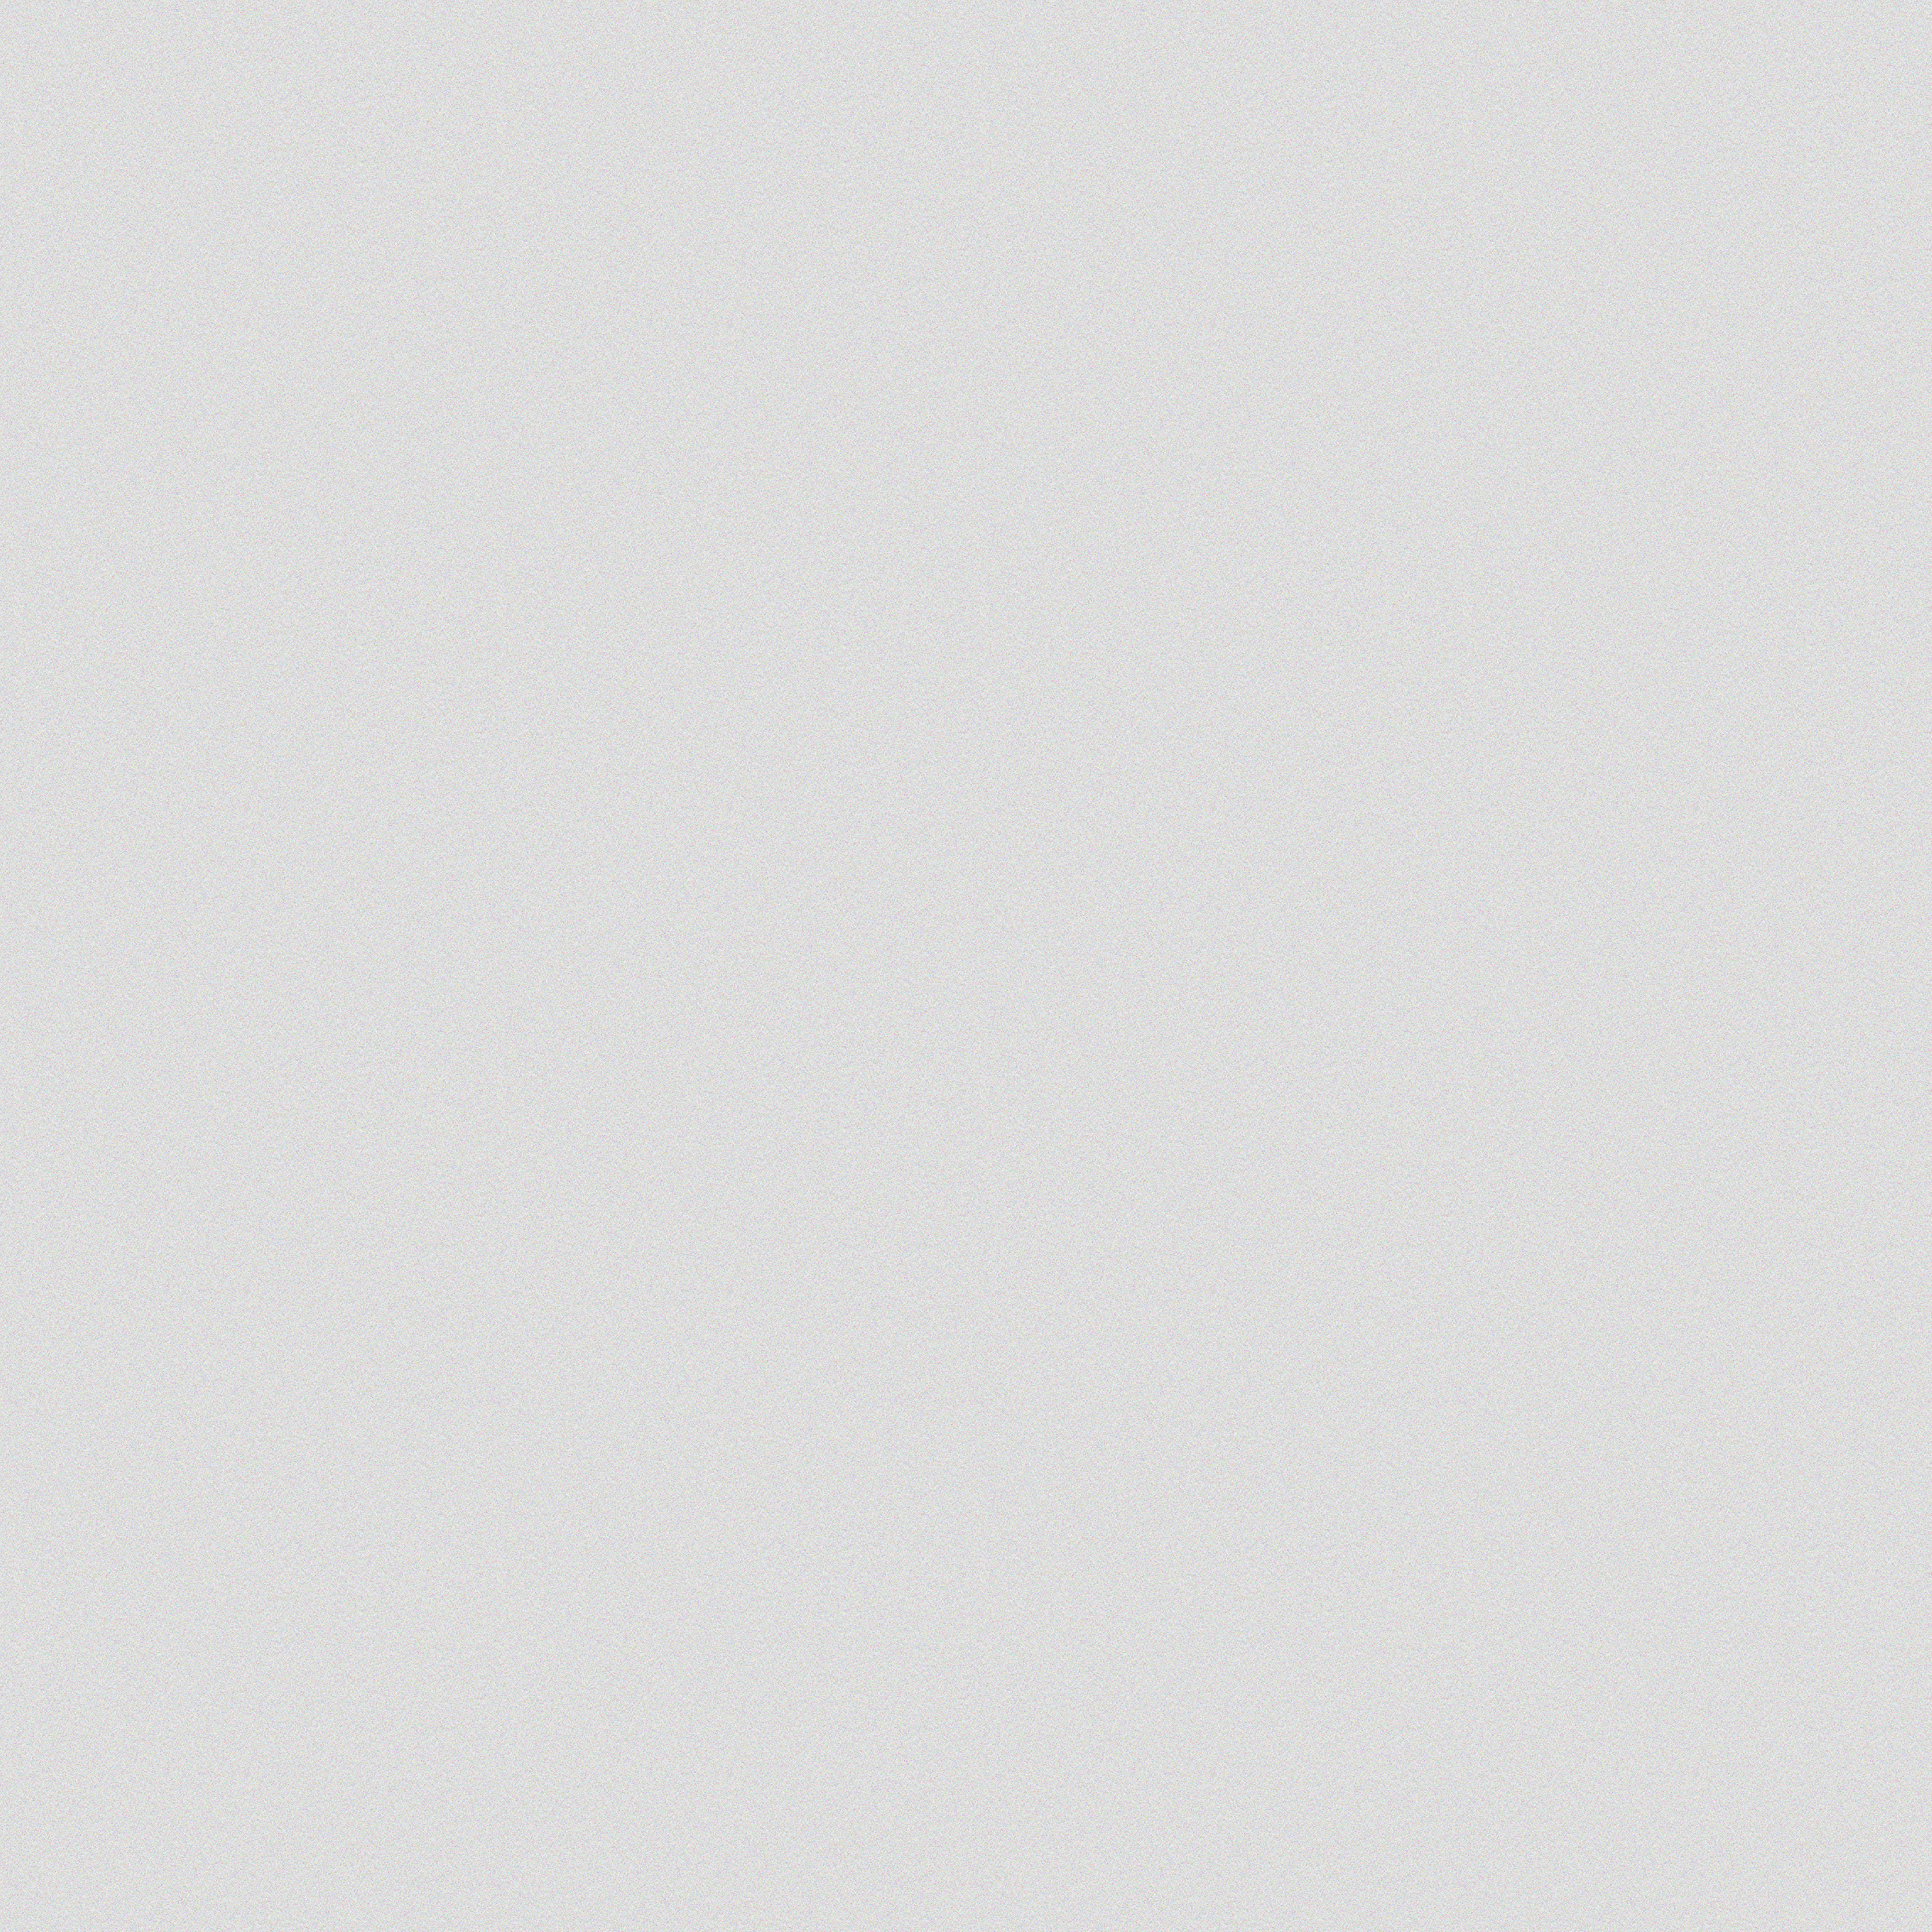
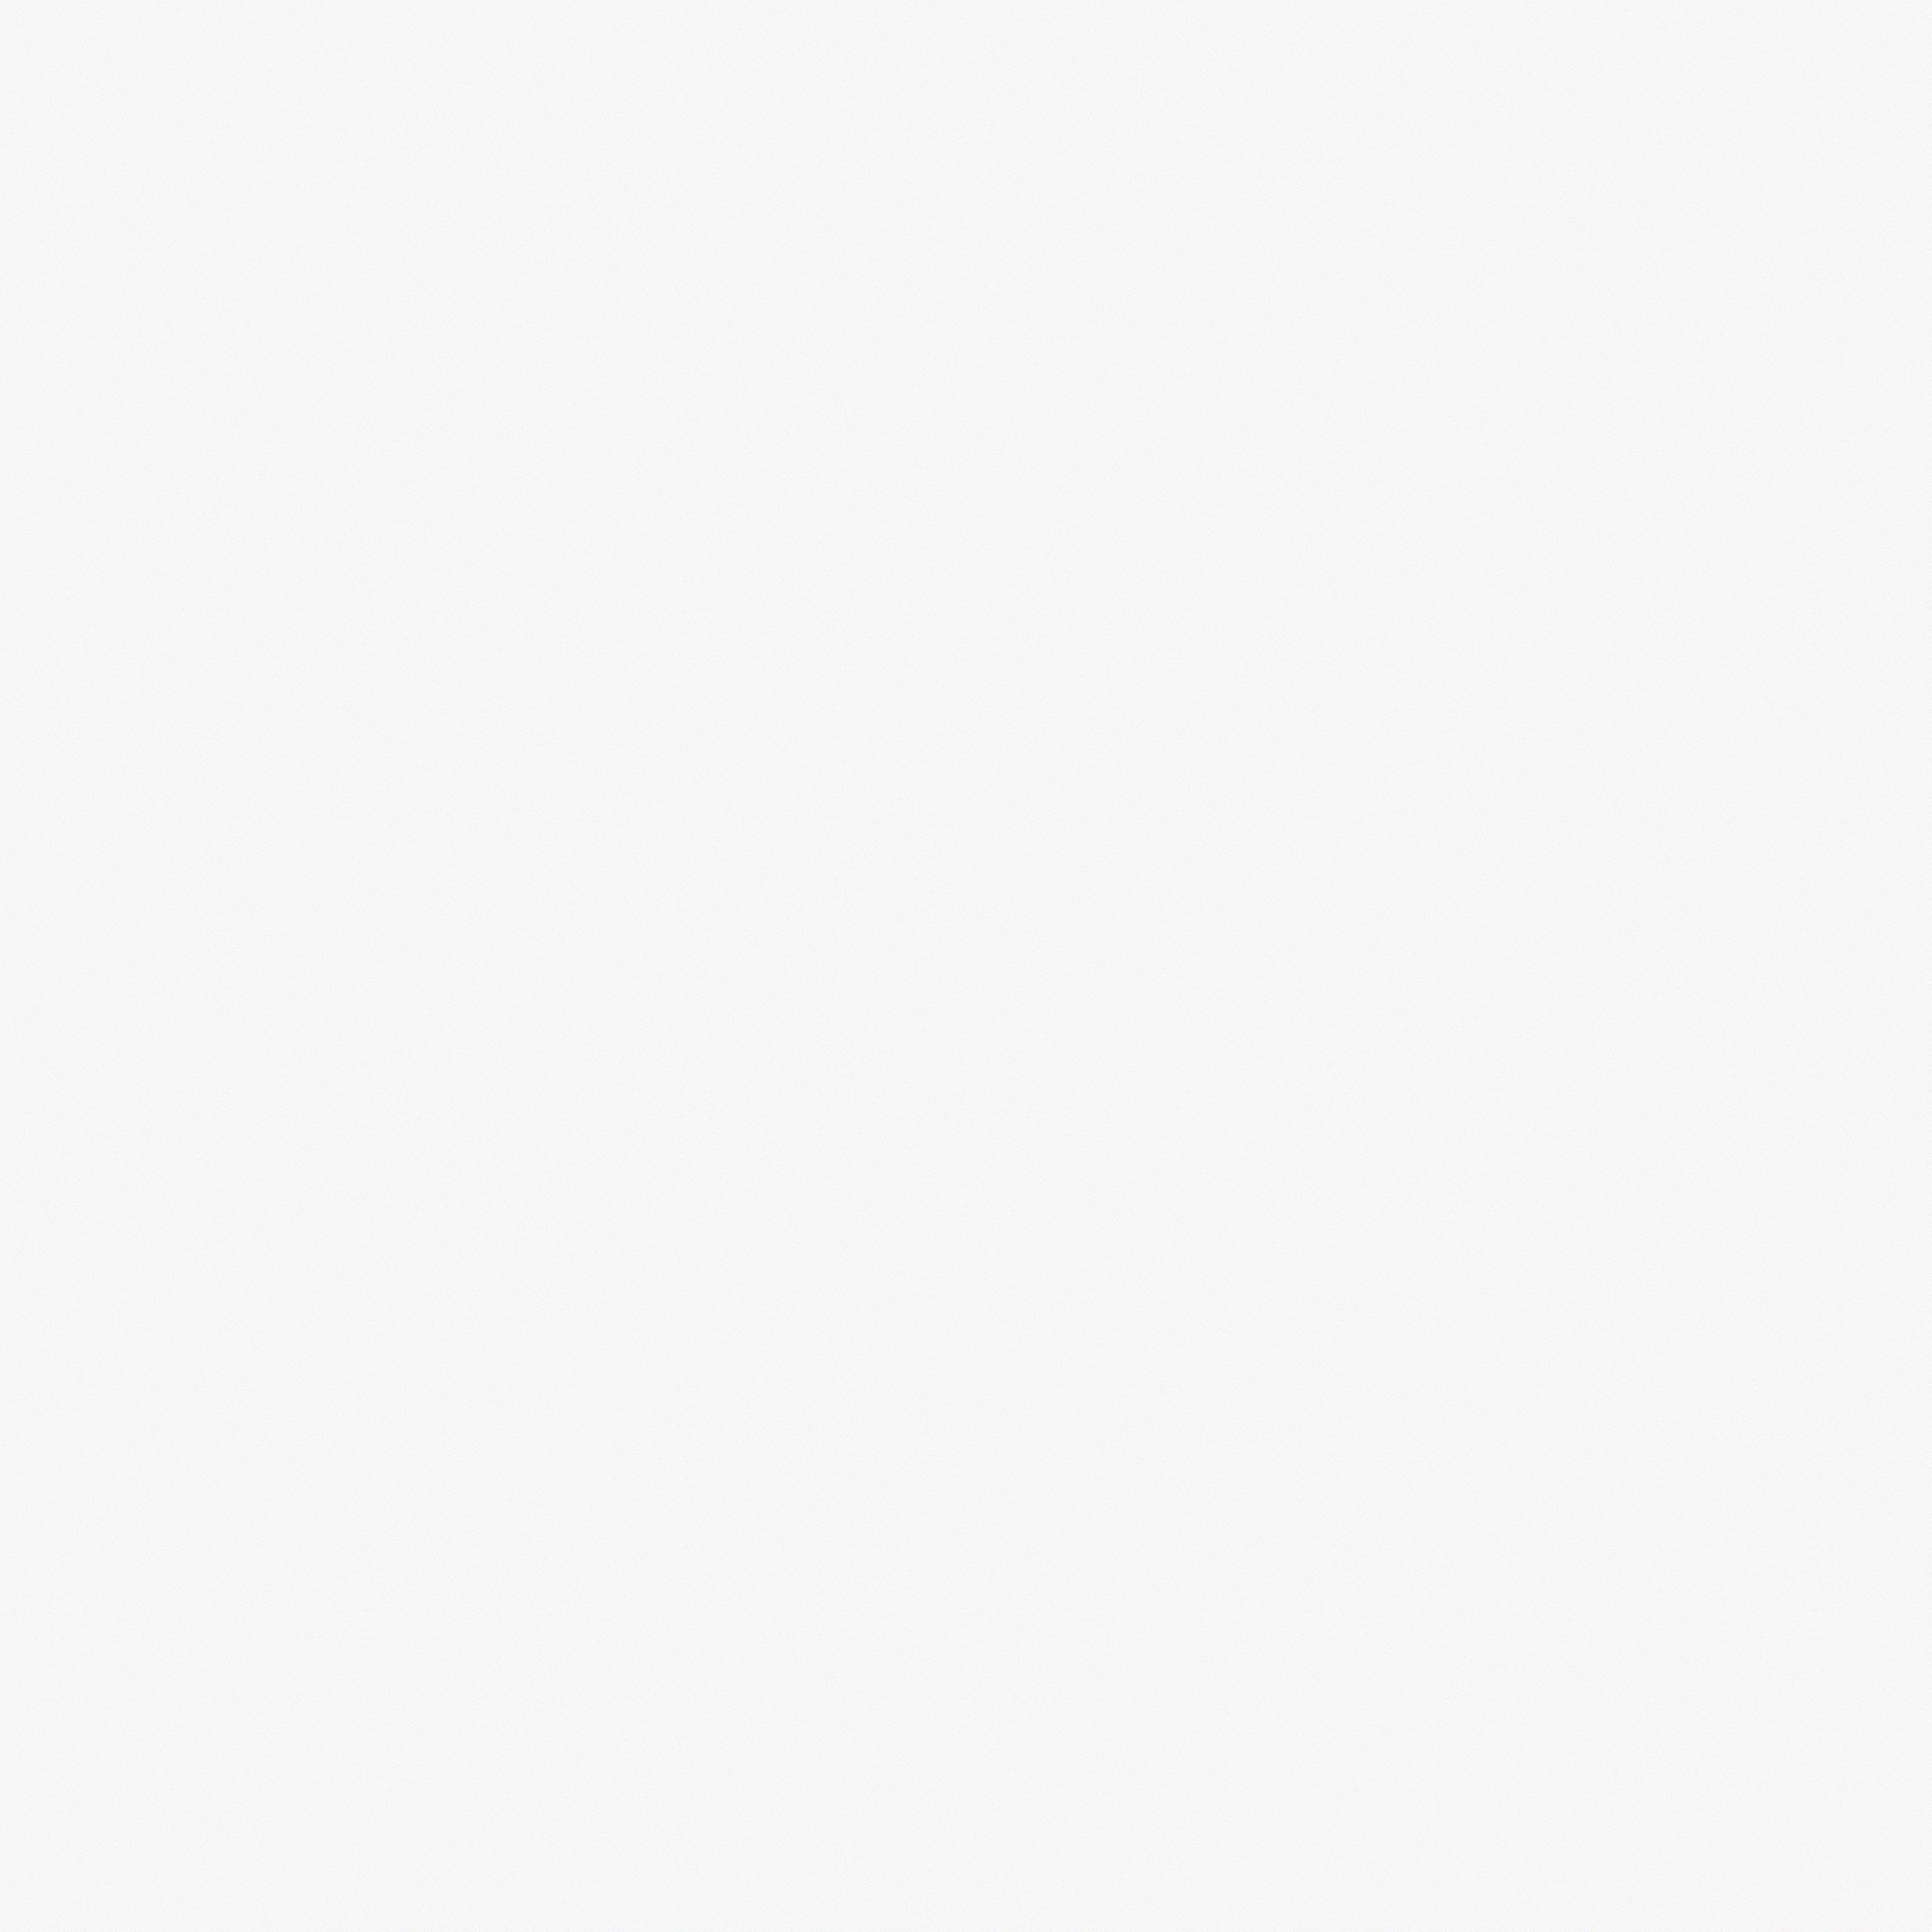
- <svg xmlns="http://www.w3.org/2000/svg" viewBox="0 0 2048 2048">
+ <svg xmlns="http://www.w3.org/2000/svg" viewBox="0 0 2048 2048" opacity="0.25">
  <filter id="noiseFilter">
    <feTurbulence type="fractalNoise" baseFrequency="3" numOctaves="6" stitchTiles="stitch" />
  </filter>
  <rect width="100%" height="100%" filter="url(#noiseFilter)" />
</svg>
